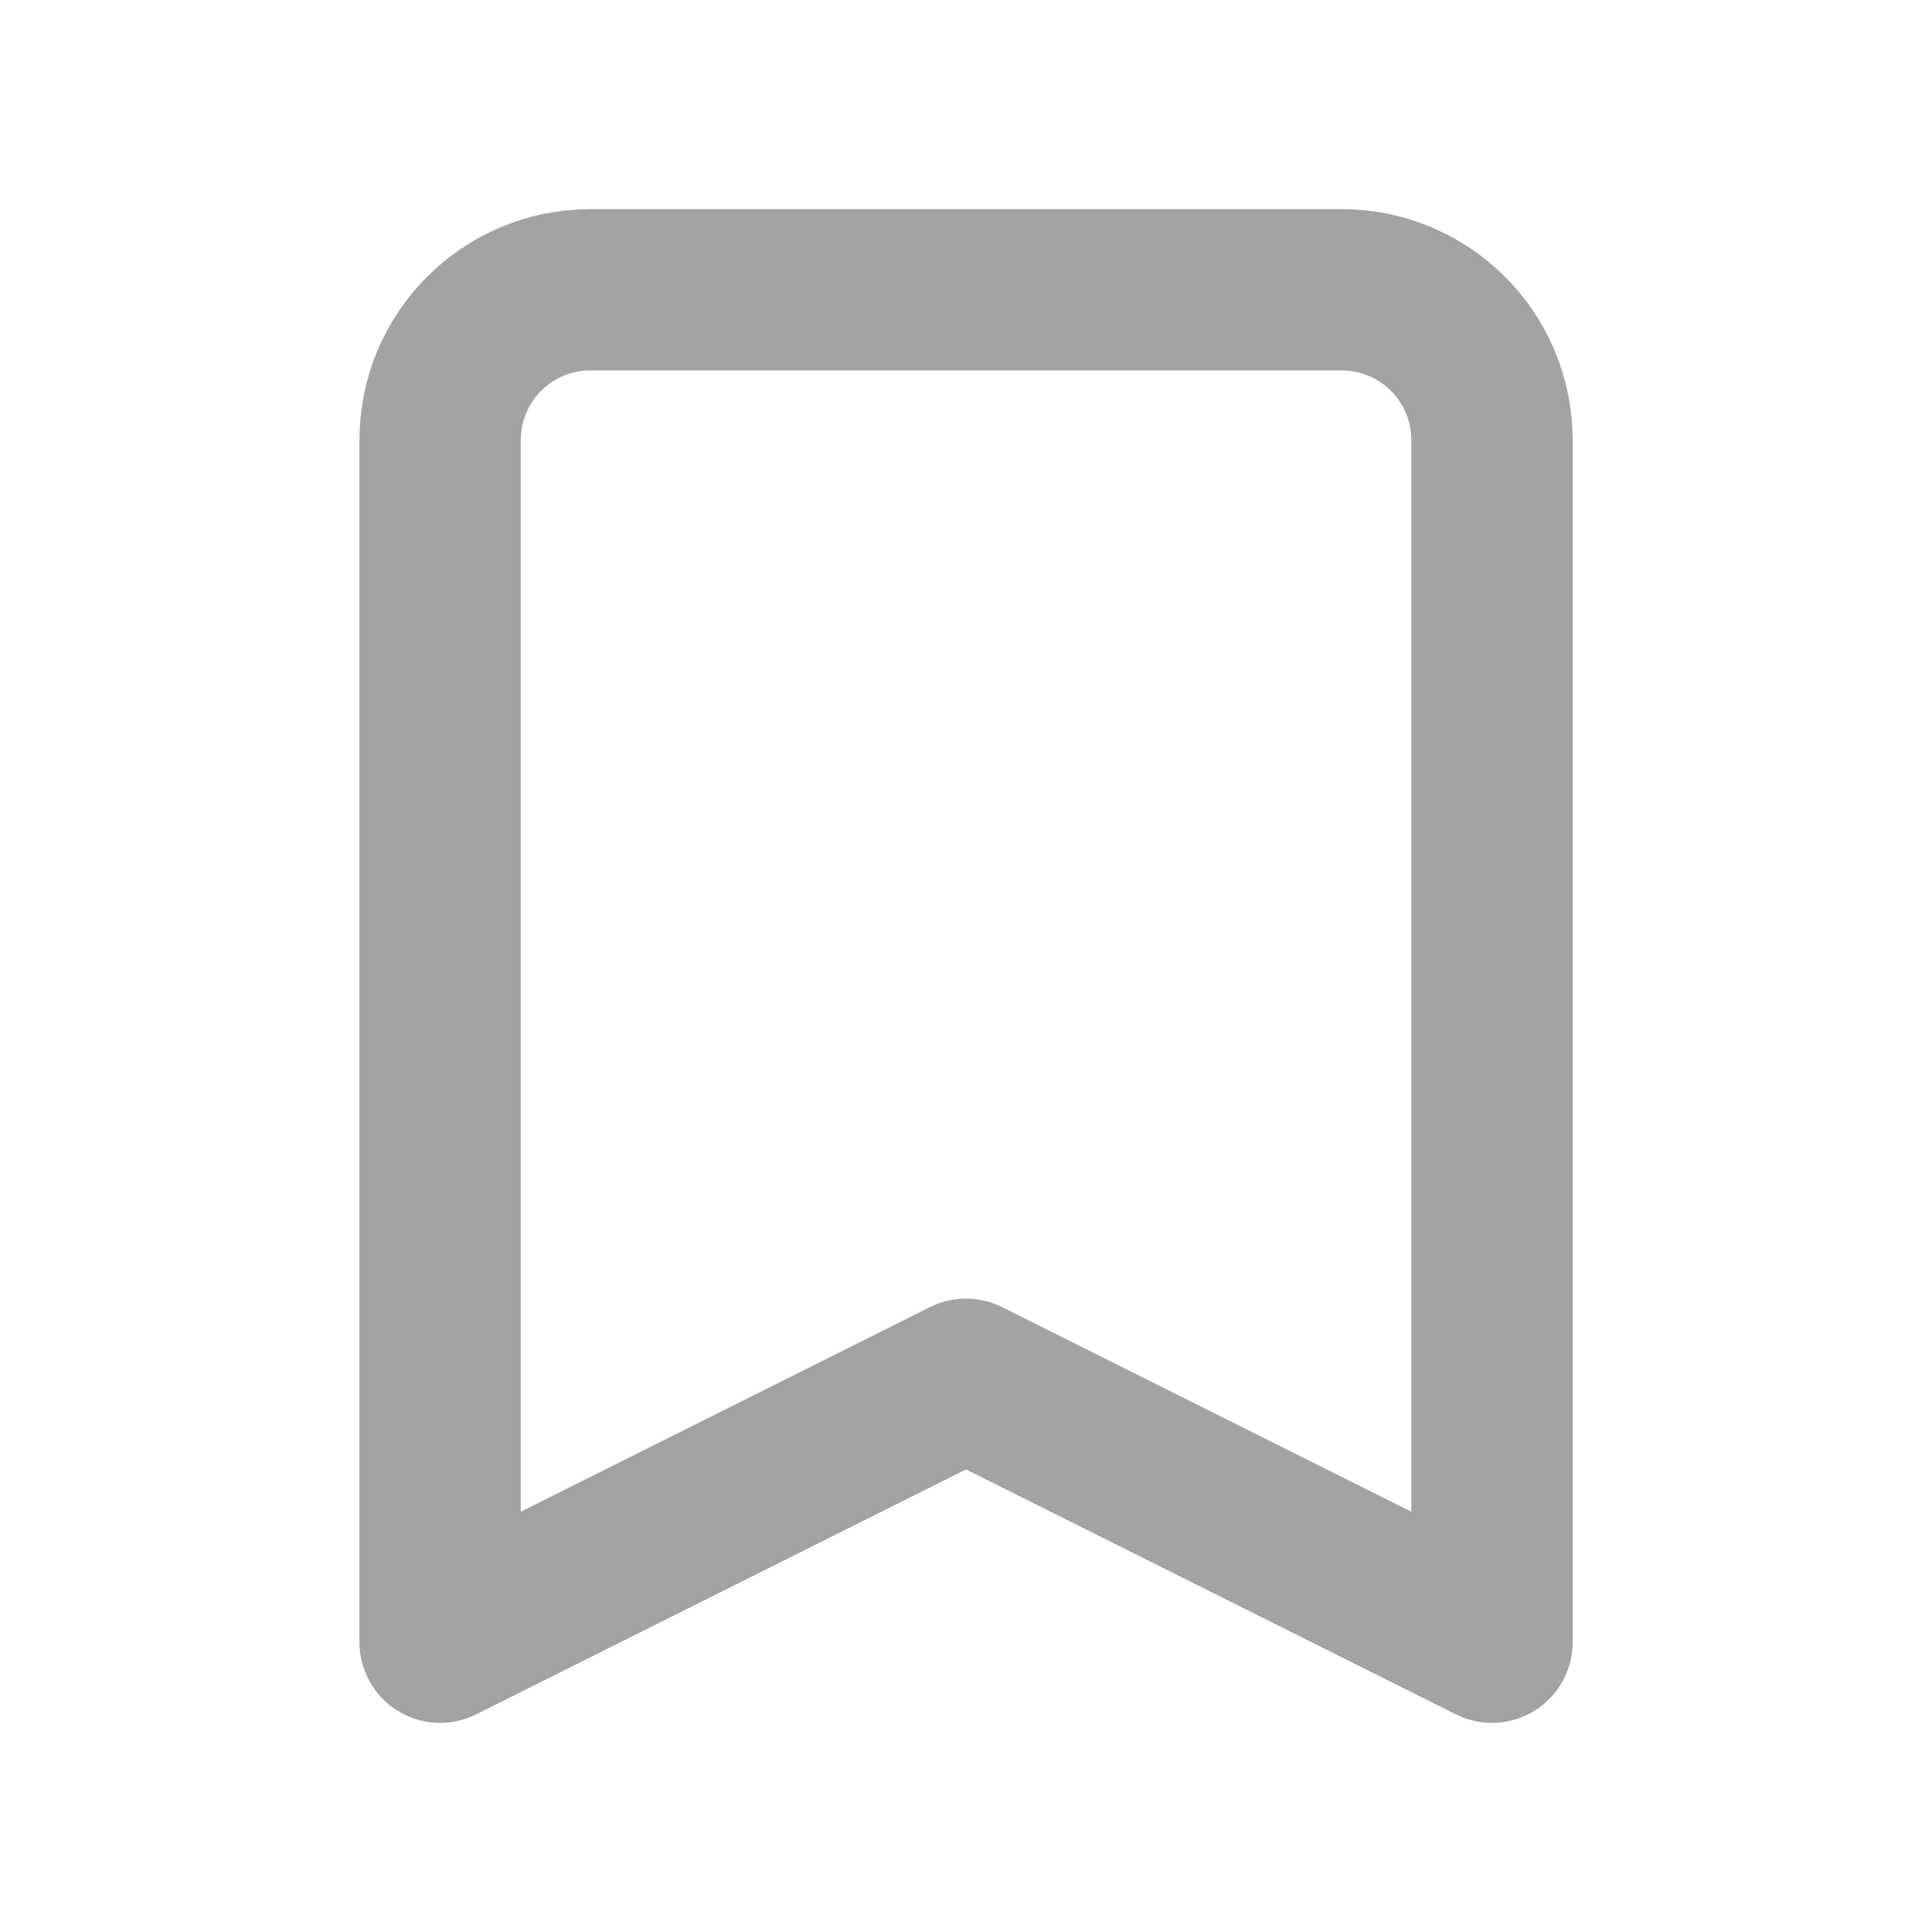
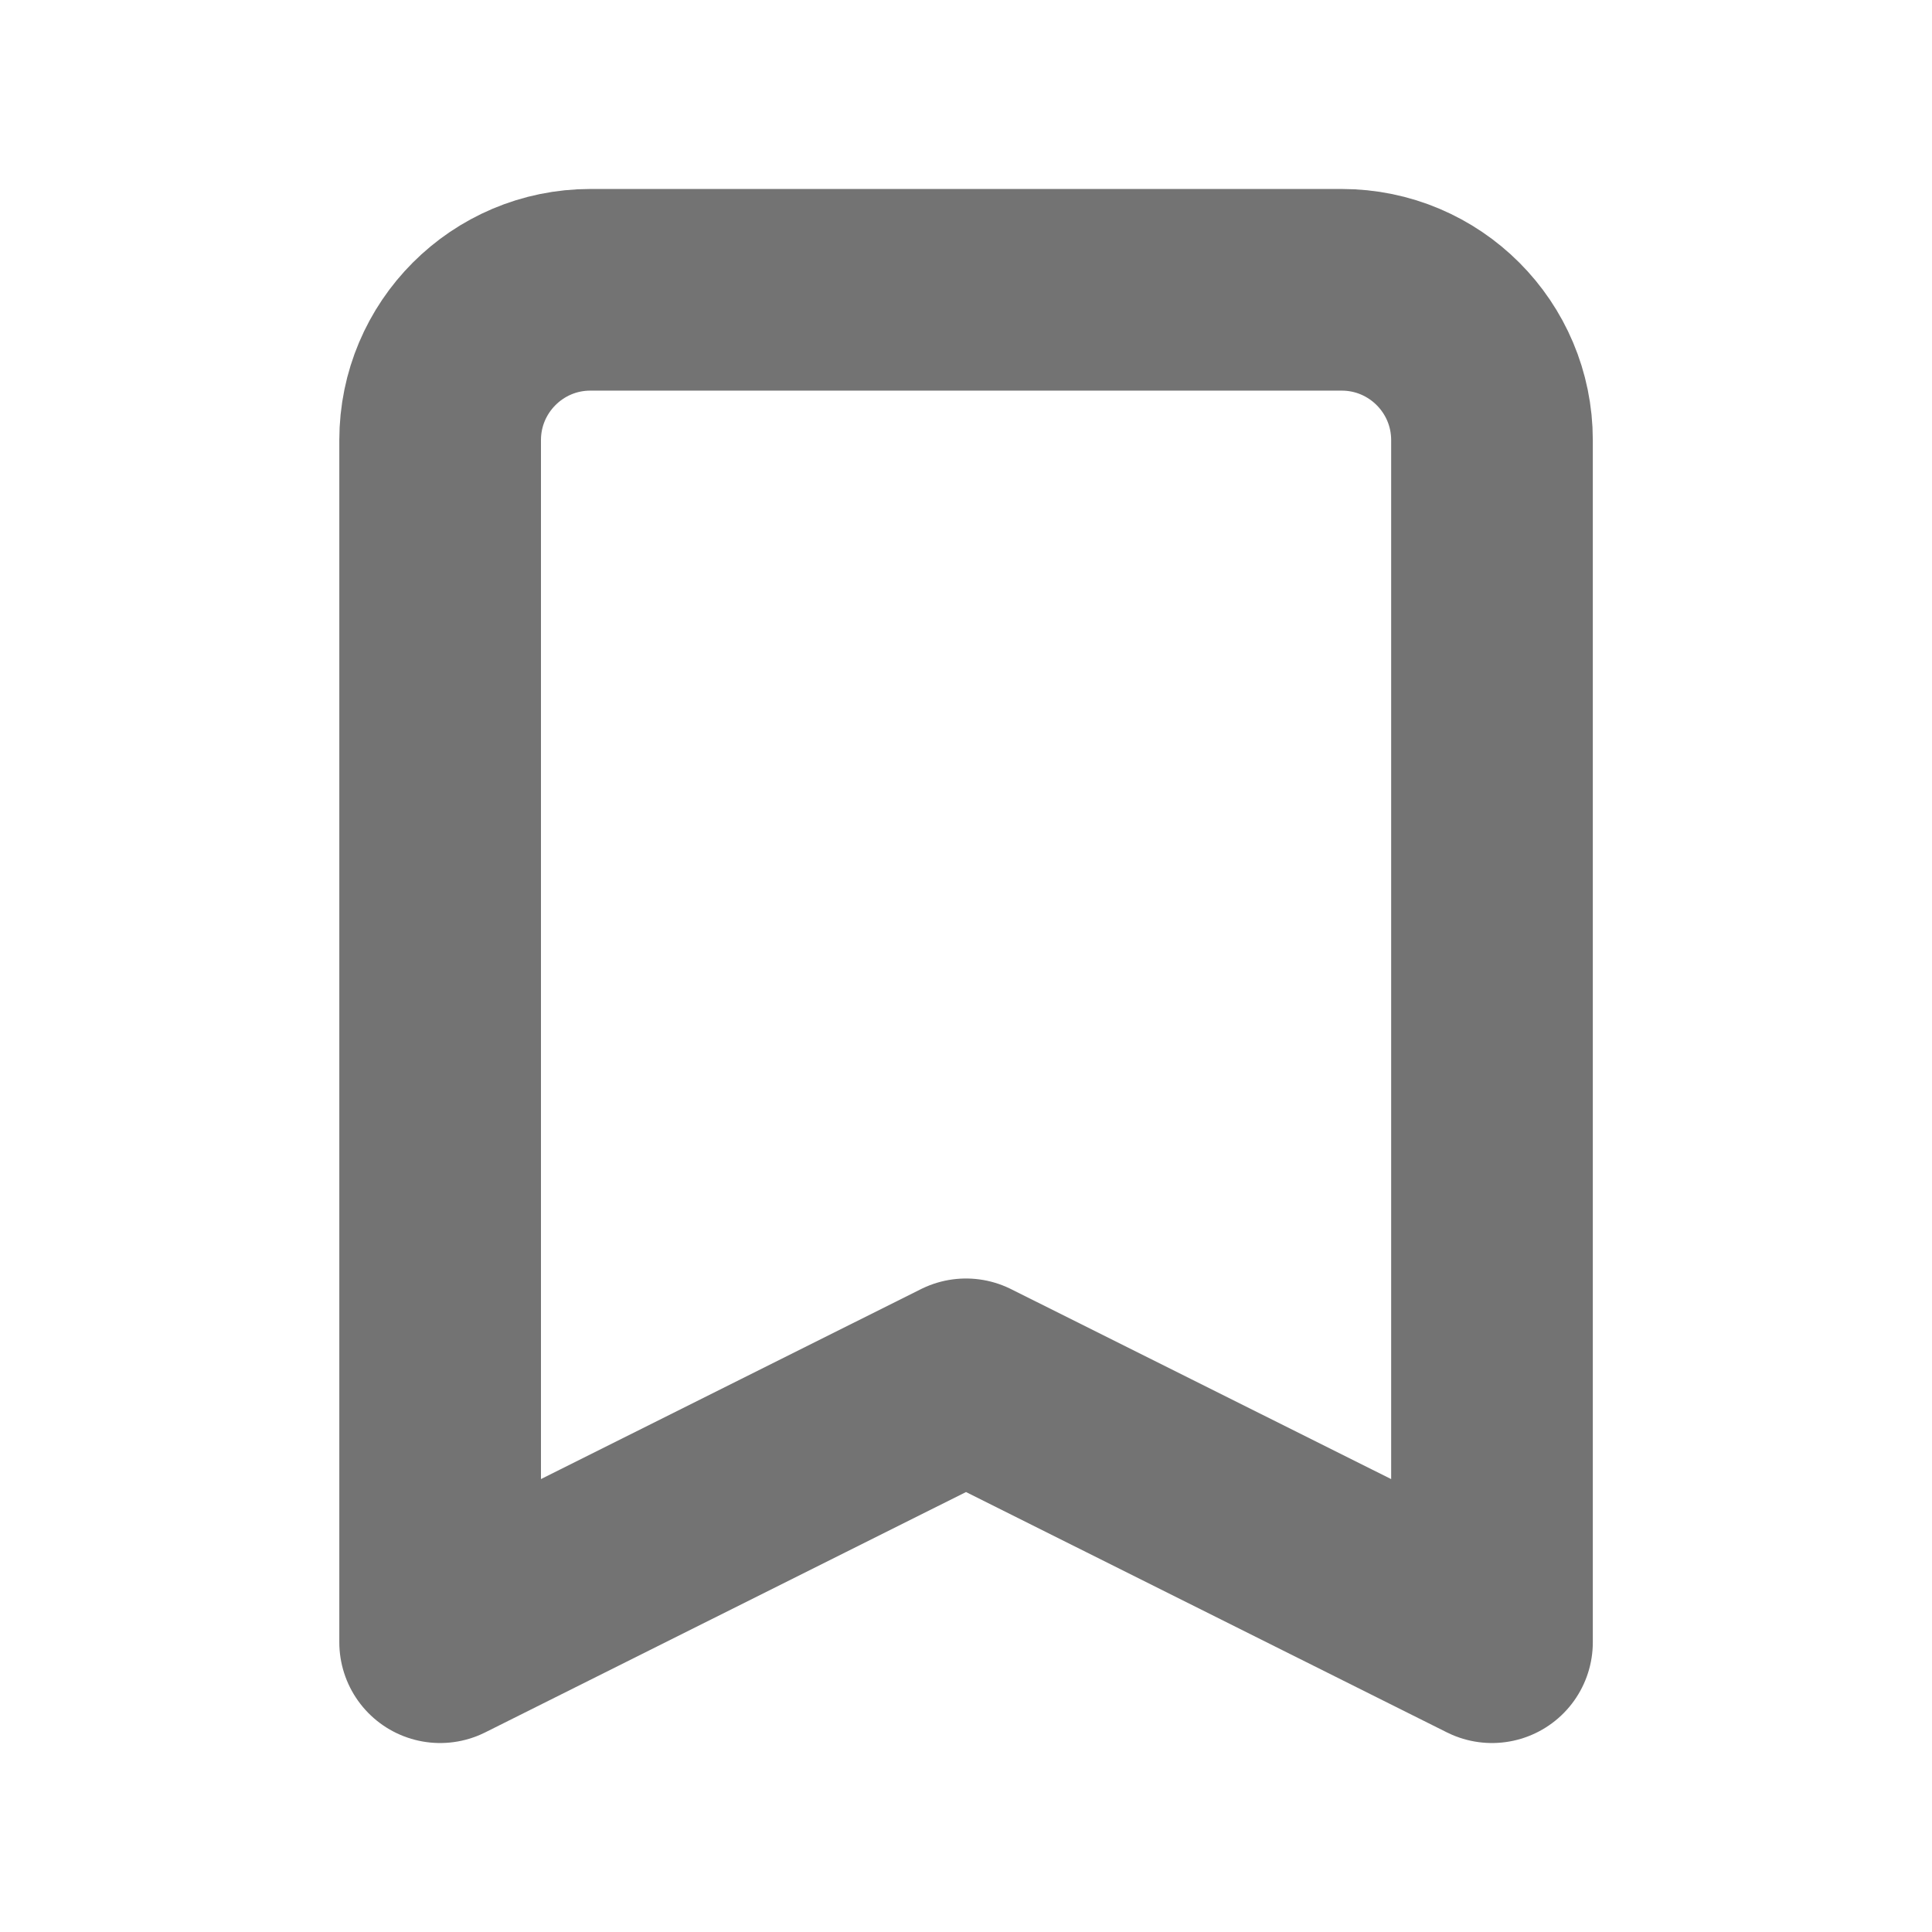
- <svg xmlns="http://www.w3.org/2000/svg" width="20" height="20" viewBox="0 0 20 20" fill="none">
-   <path d="M4.556 4.556C4.556 3.696 5.252 3 6.111 3H13.889C14.748 3 15.445 3.696 15.445 4.556V17L10 14.278L4.556 17V4.556Z" stroke="#A3A3A3" stroke-width="1.67" stroke-linecap="round" stroke-linejoin="round" />
+ <svg xmlns="http://www.w3.org/2000/svg" width="16" height="16" viewBox="0 0 16 16" fill="none">
+   <path d="M3.645 3.645C3.645 2.958 4.202 2.4 4.889 2.4H11.111C11.799 2.4 12.356 2.958 12.356 3.645V13.6L8 11.423L3.645 13.6V3.645Z" stroke="#737373" stroke-width="1.67" stroke-linecap="round" stroke-linejoin="round" />
</svg>
